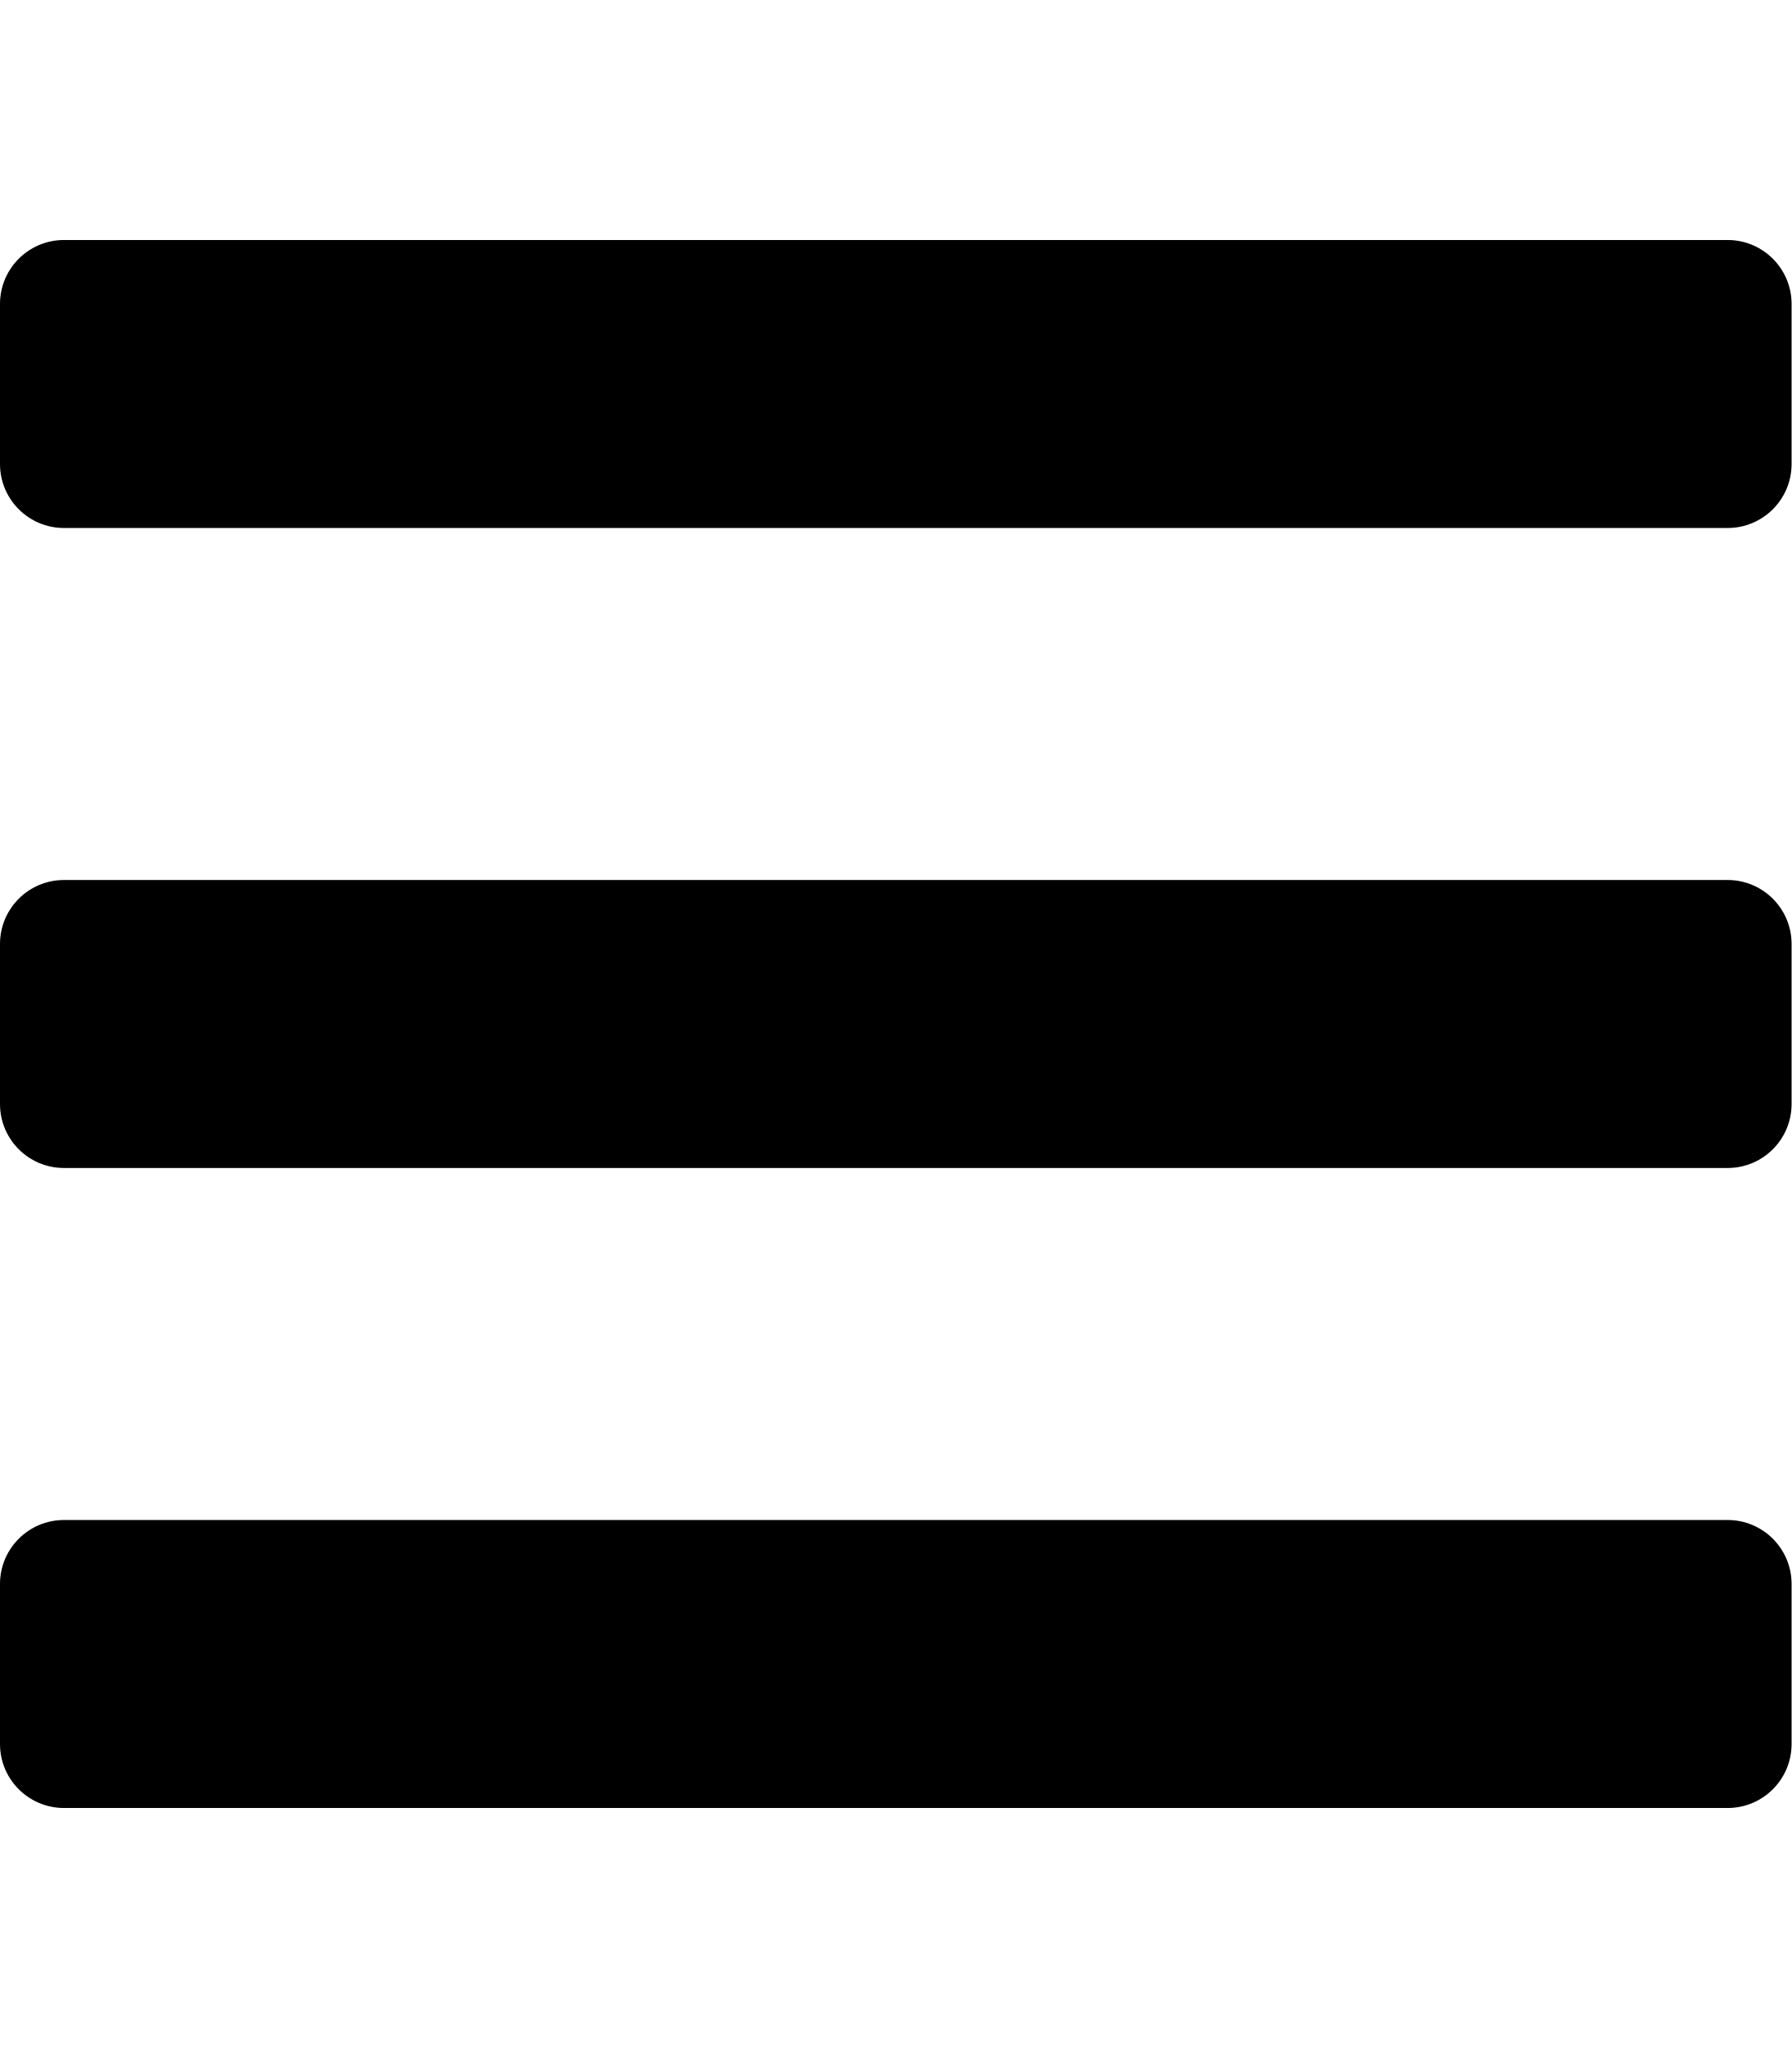
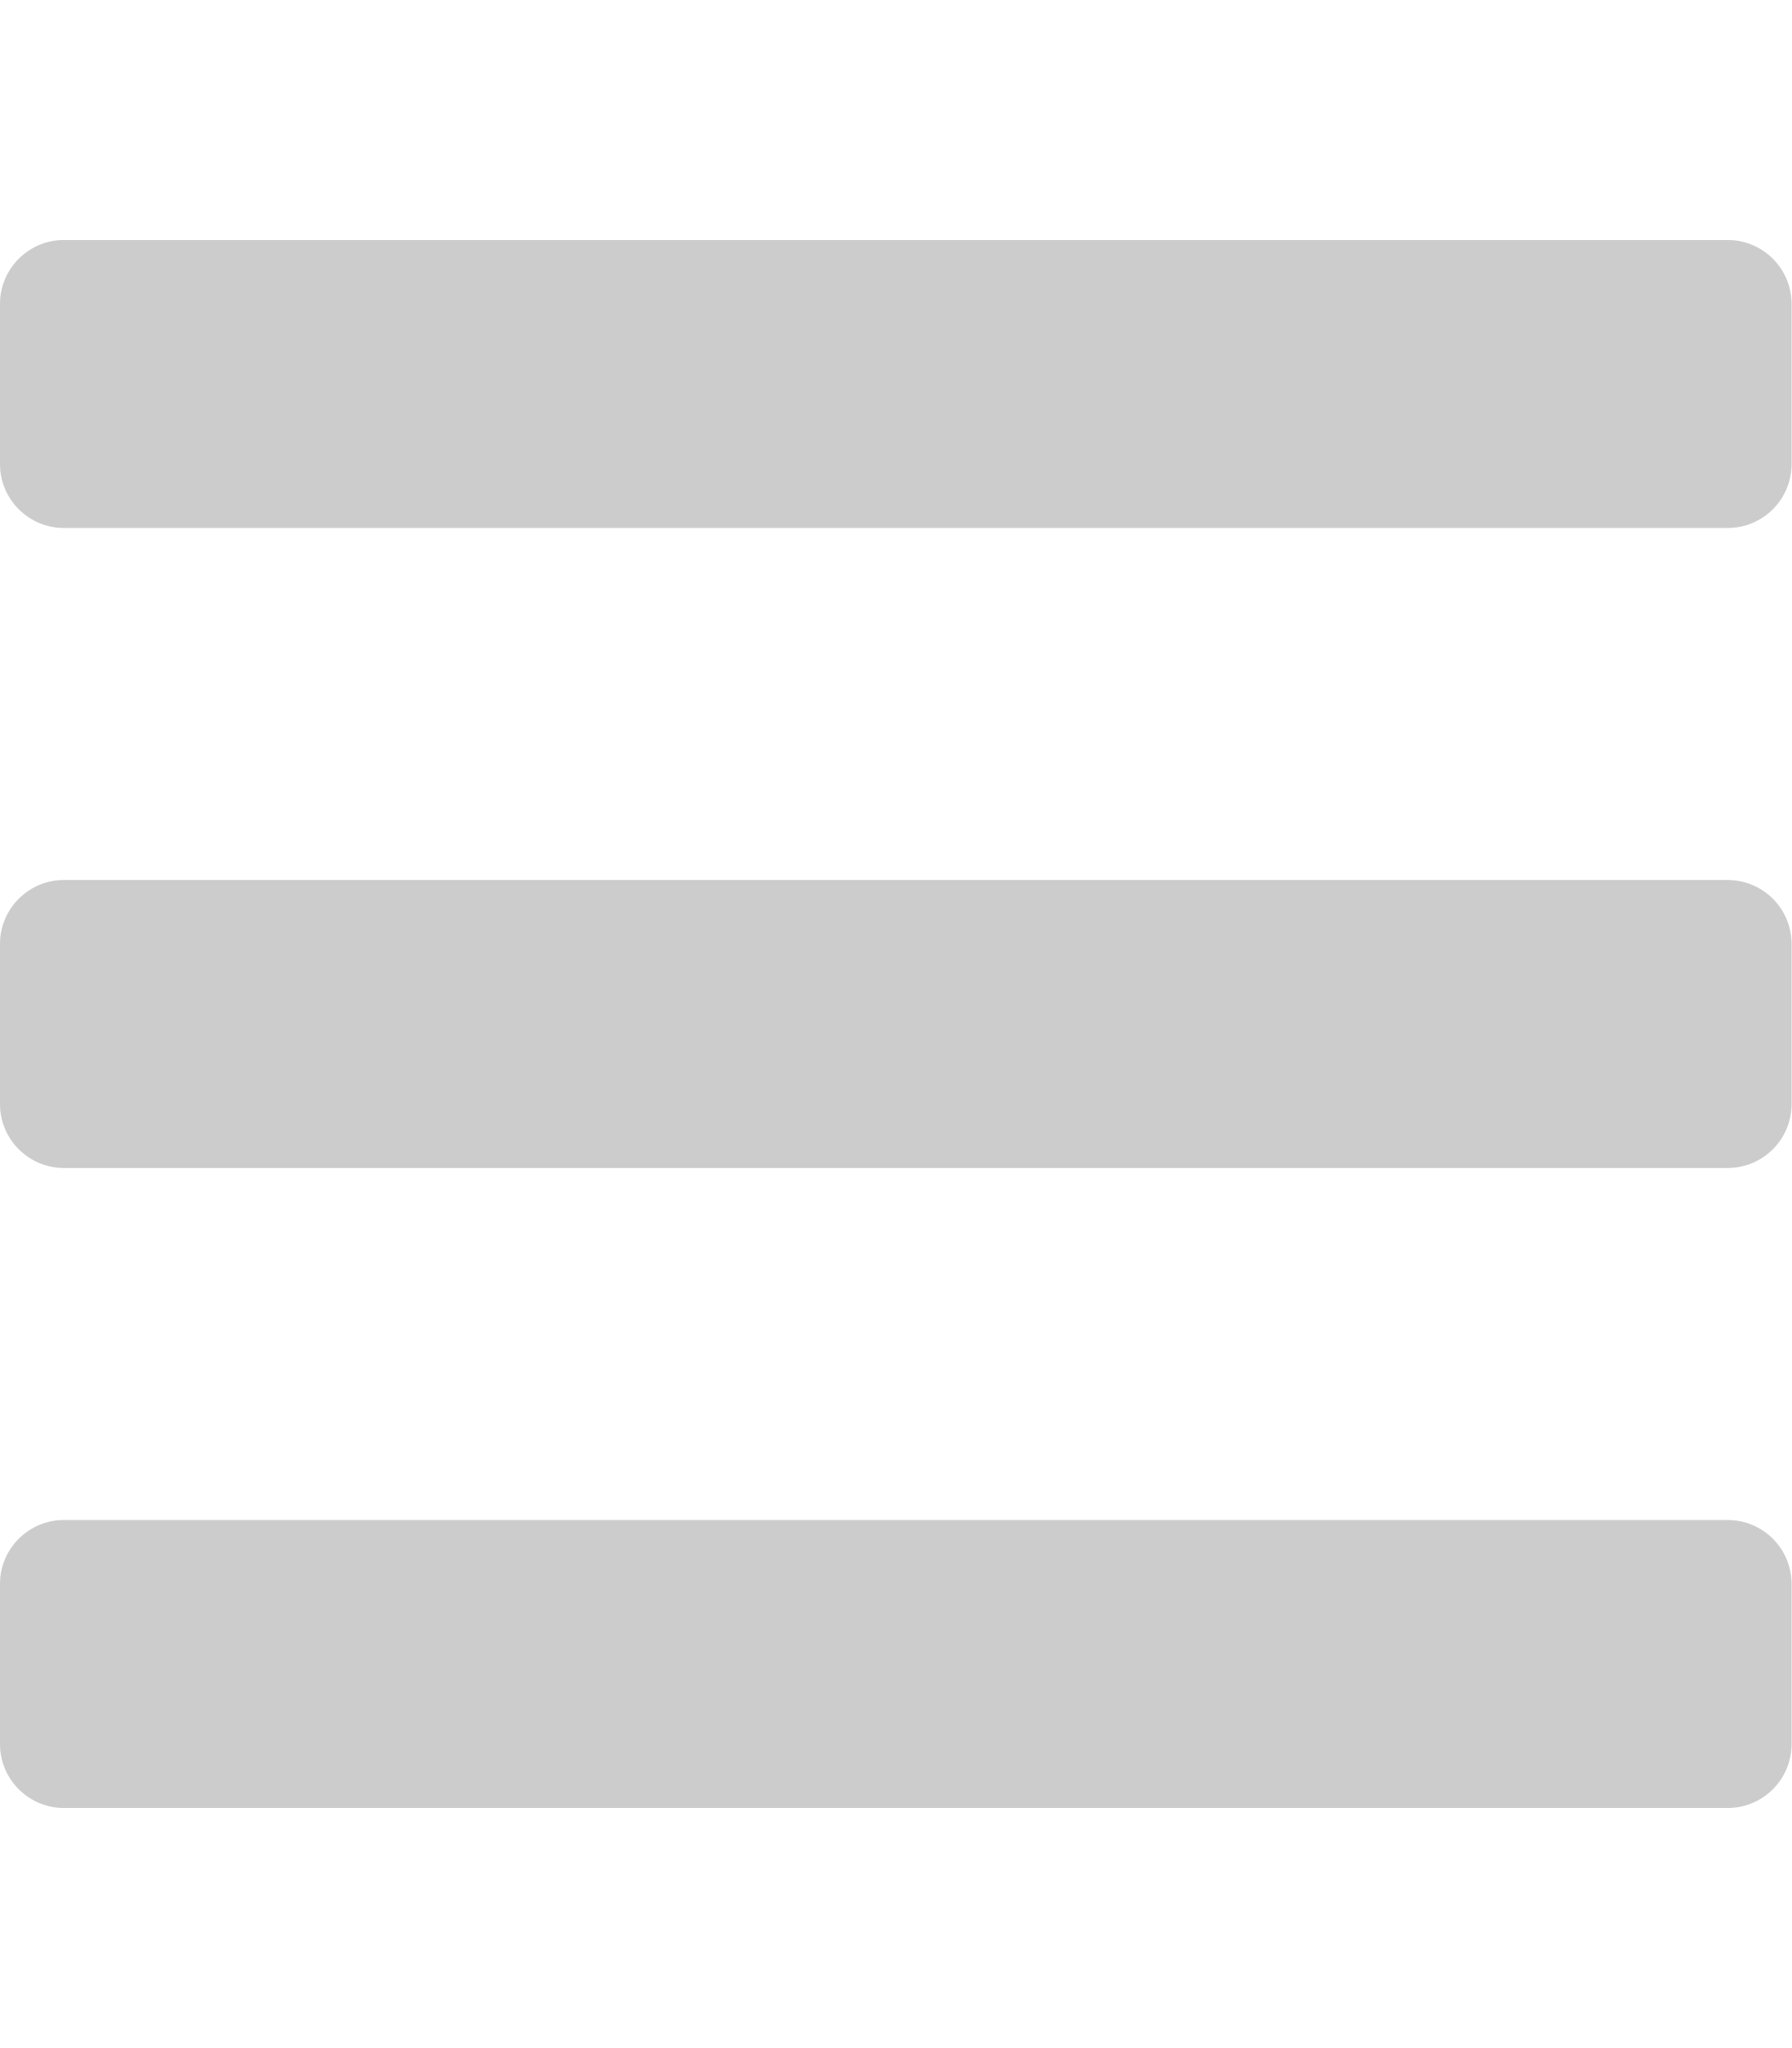
- <svg xmlns="http://www.w3.org/2000/svg" viewBox="0 0 448 512">
+ <svg xmlns="http://www.w3.org/2000/svg" viewBox="0 0 448 512" fill="#cccccc">
  <path d="M16 132h416c8.837 0 16-7.163 16-16V76c0-8.837-7.163-16-16-16H16C7.163 60 0 67.163 0 76v40c0 8.837 7.163 16 16 16zm0 160h416c8.837 0 16-7.163 16-16v-40c0-8.837-7.163-16-16-16H16c-8.837 0-16 7.163-16 16v40c0 8.837 7.163 16 16 16zm0 160h416c8.837 0 16-7.163 16-16v-40c0-8.837-7.163-16-16-16H16c-8.837 0-16 7.163-16 16v40c0 8.837 7.163 16 16 16z" />
</svg>
